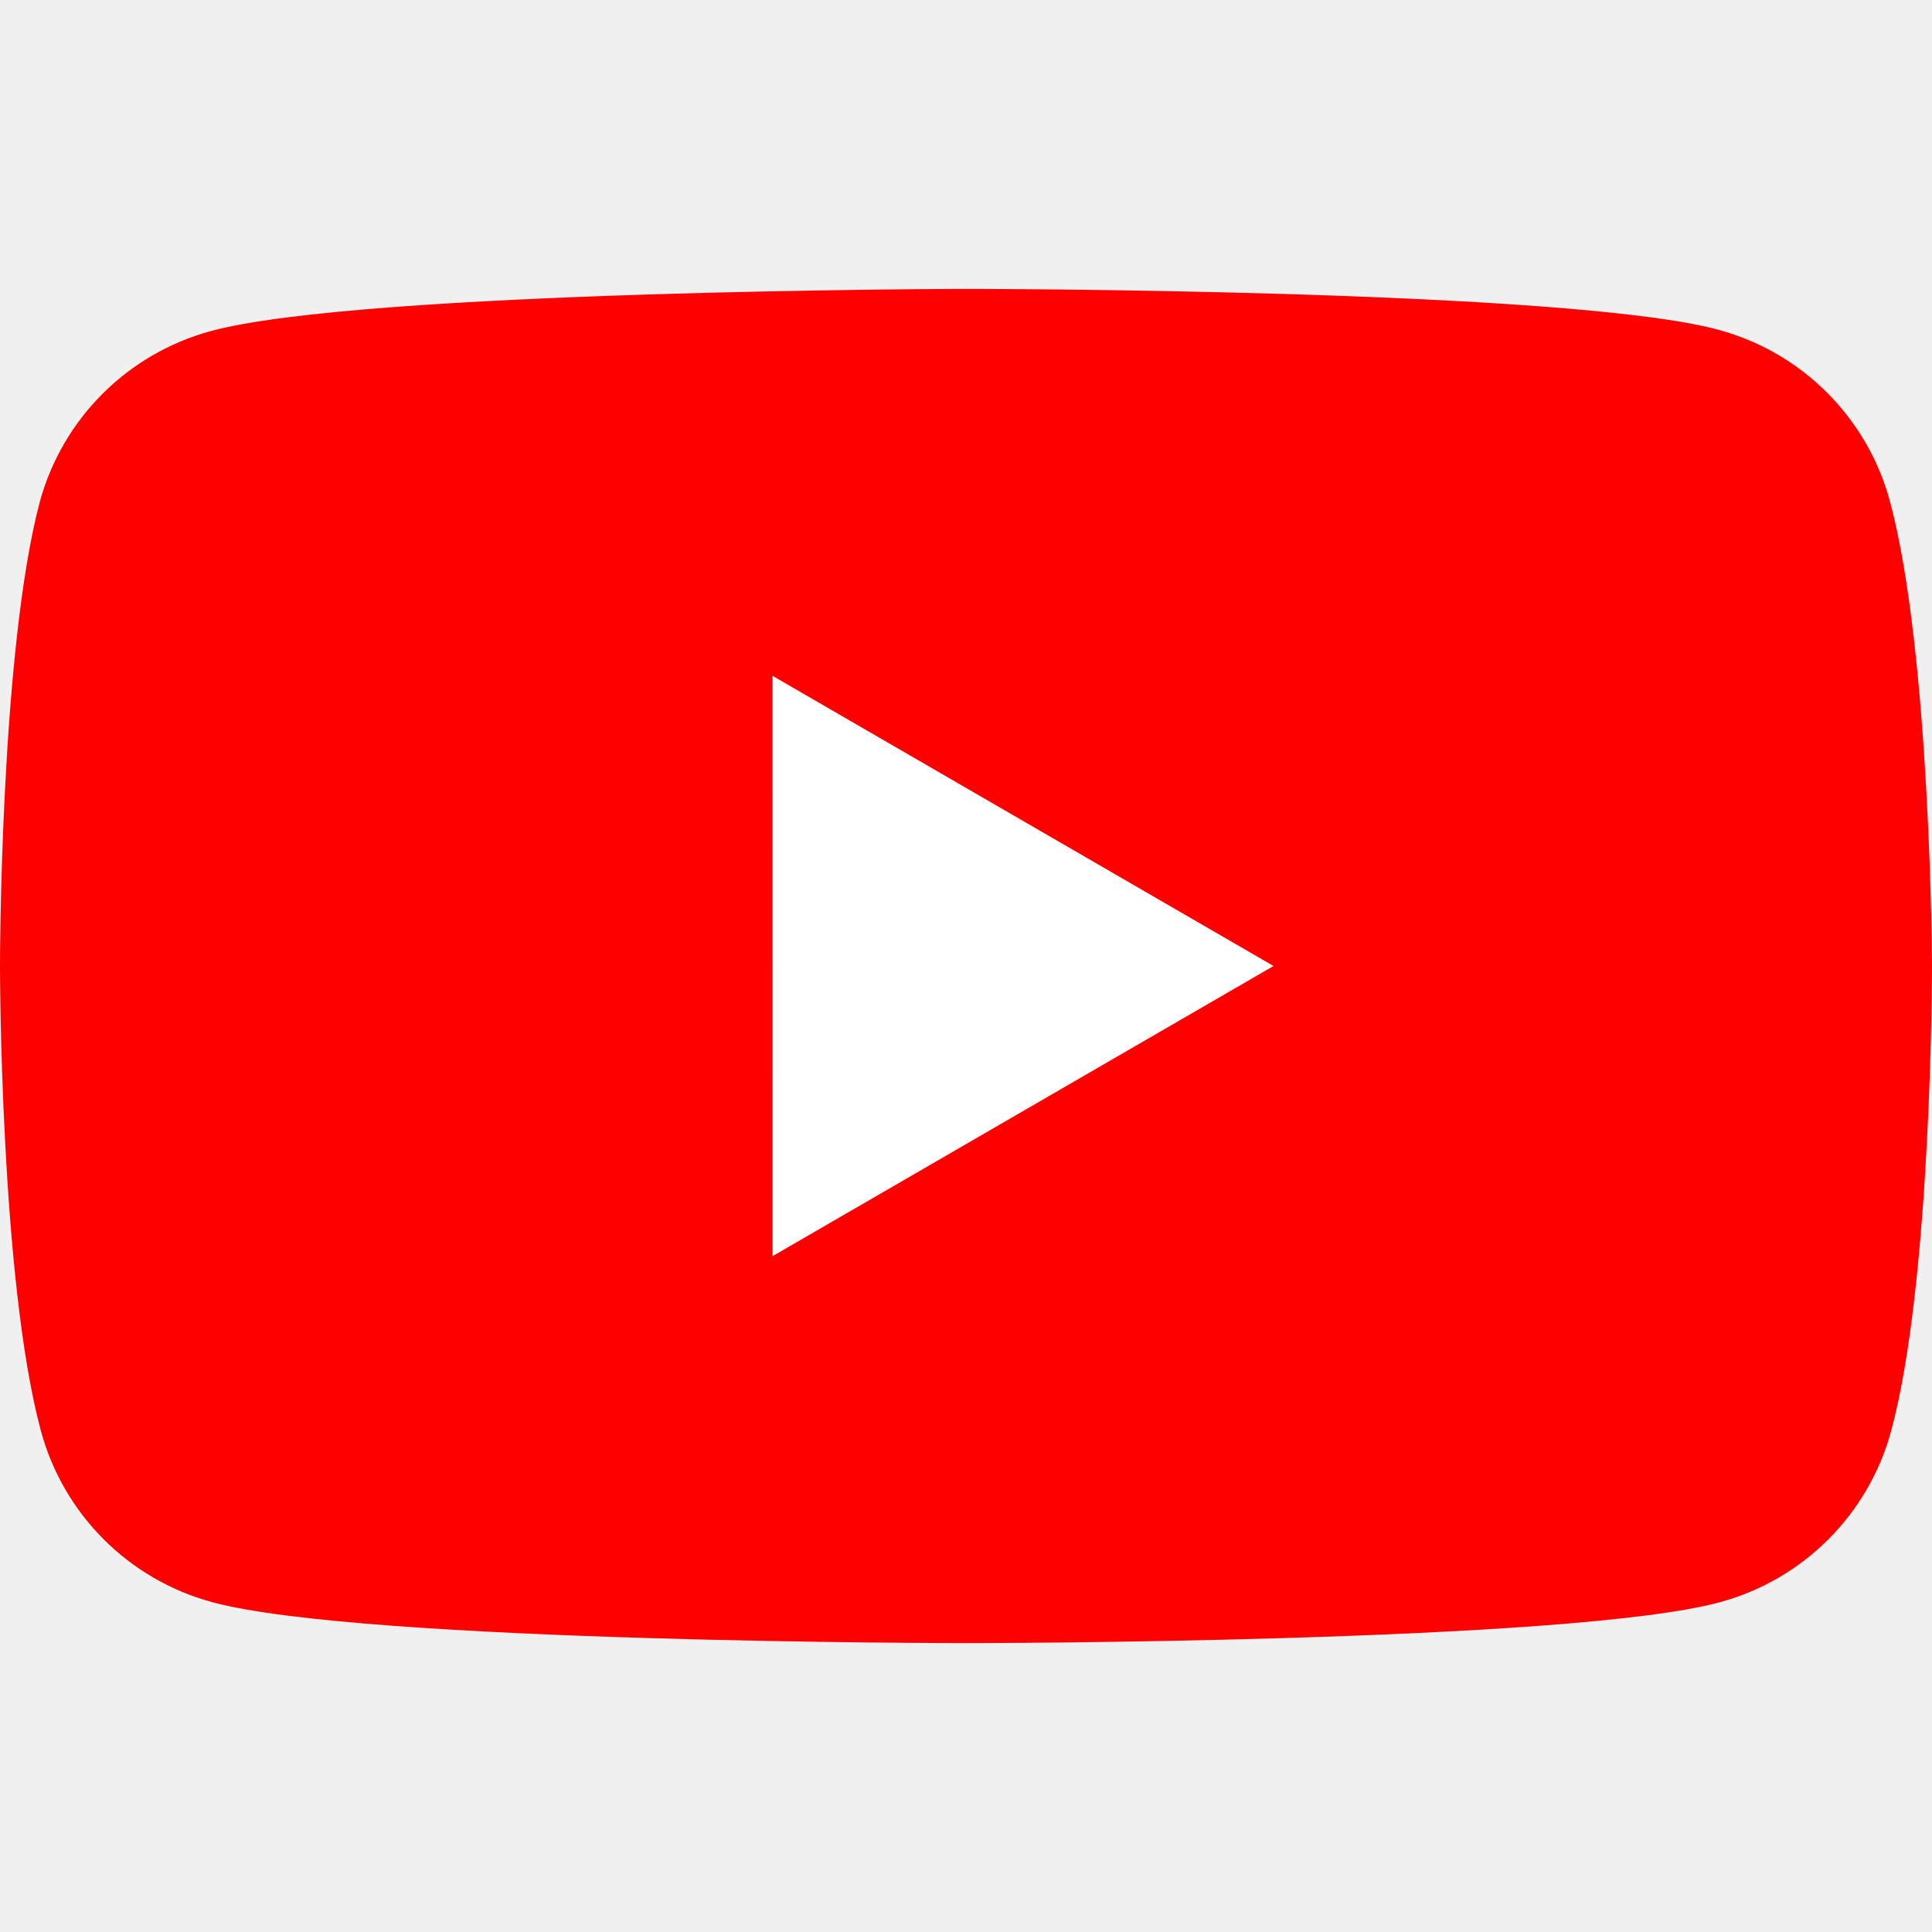
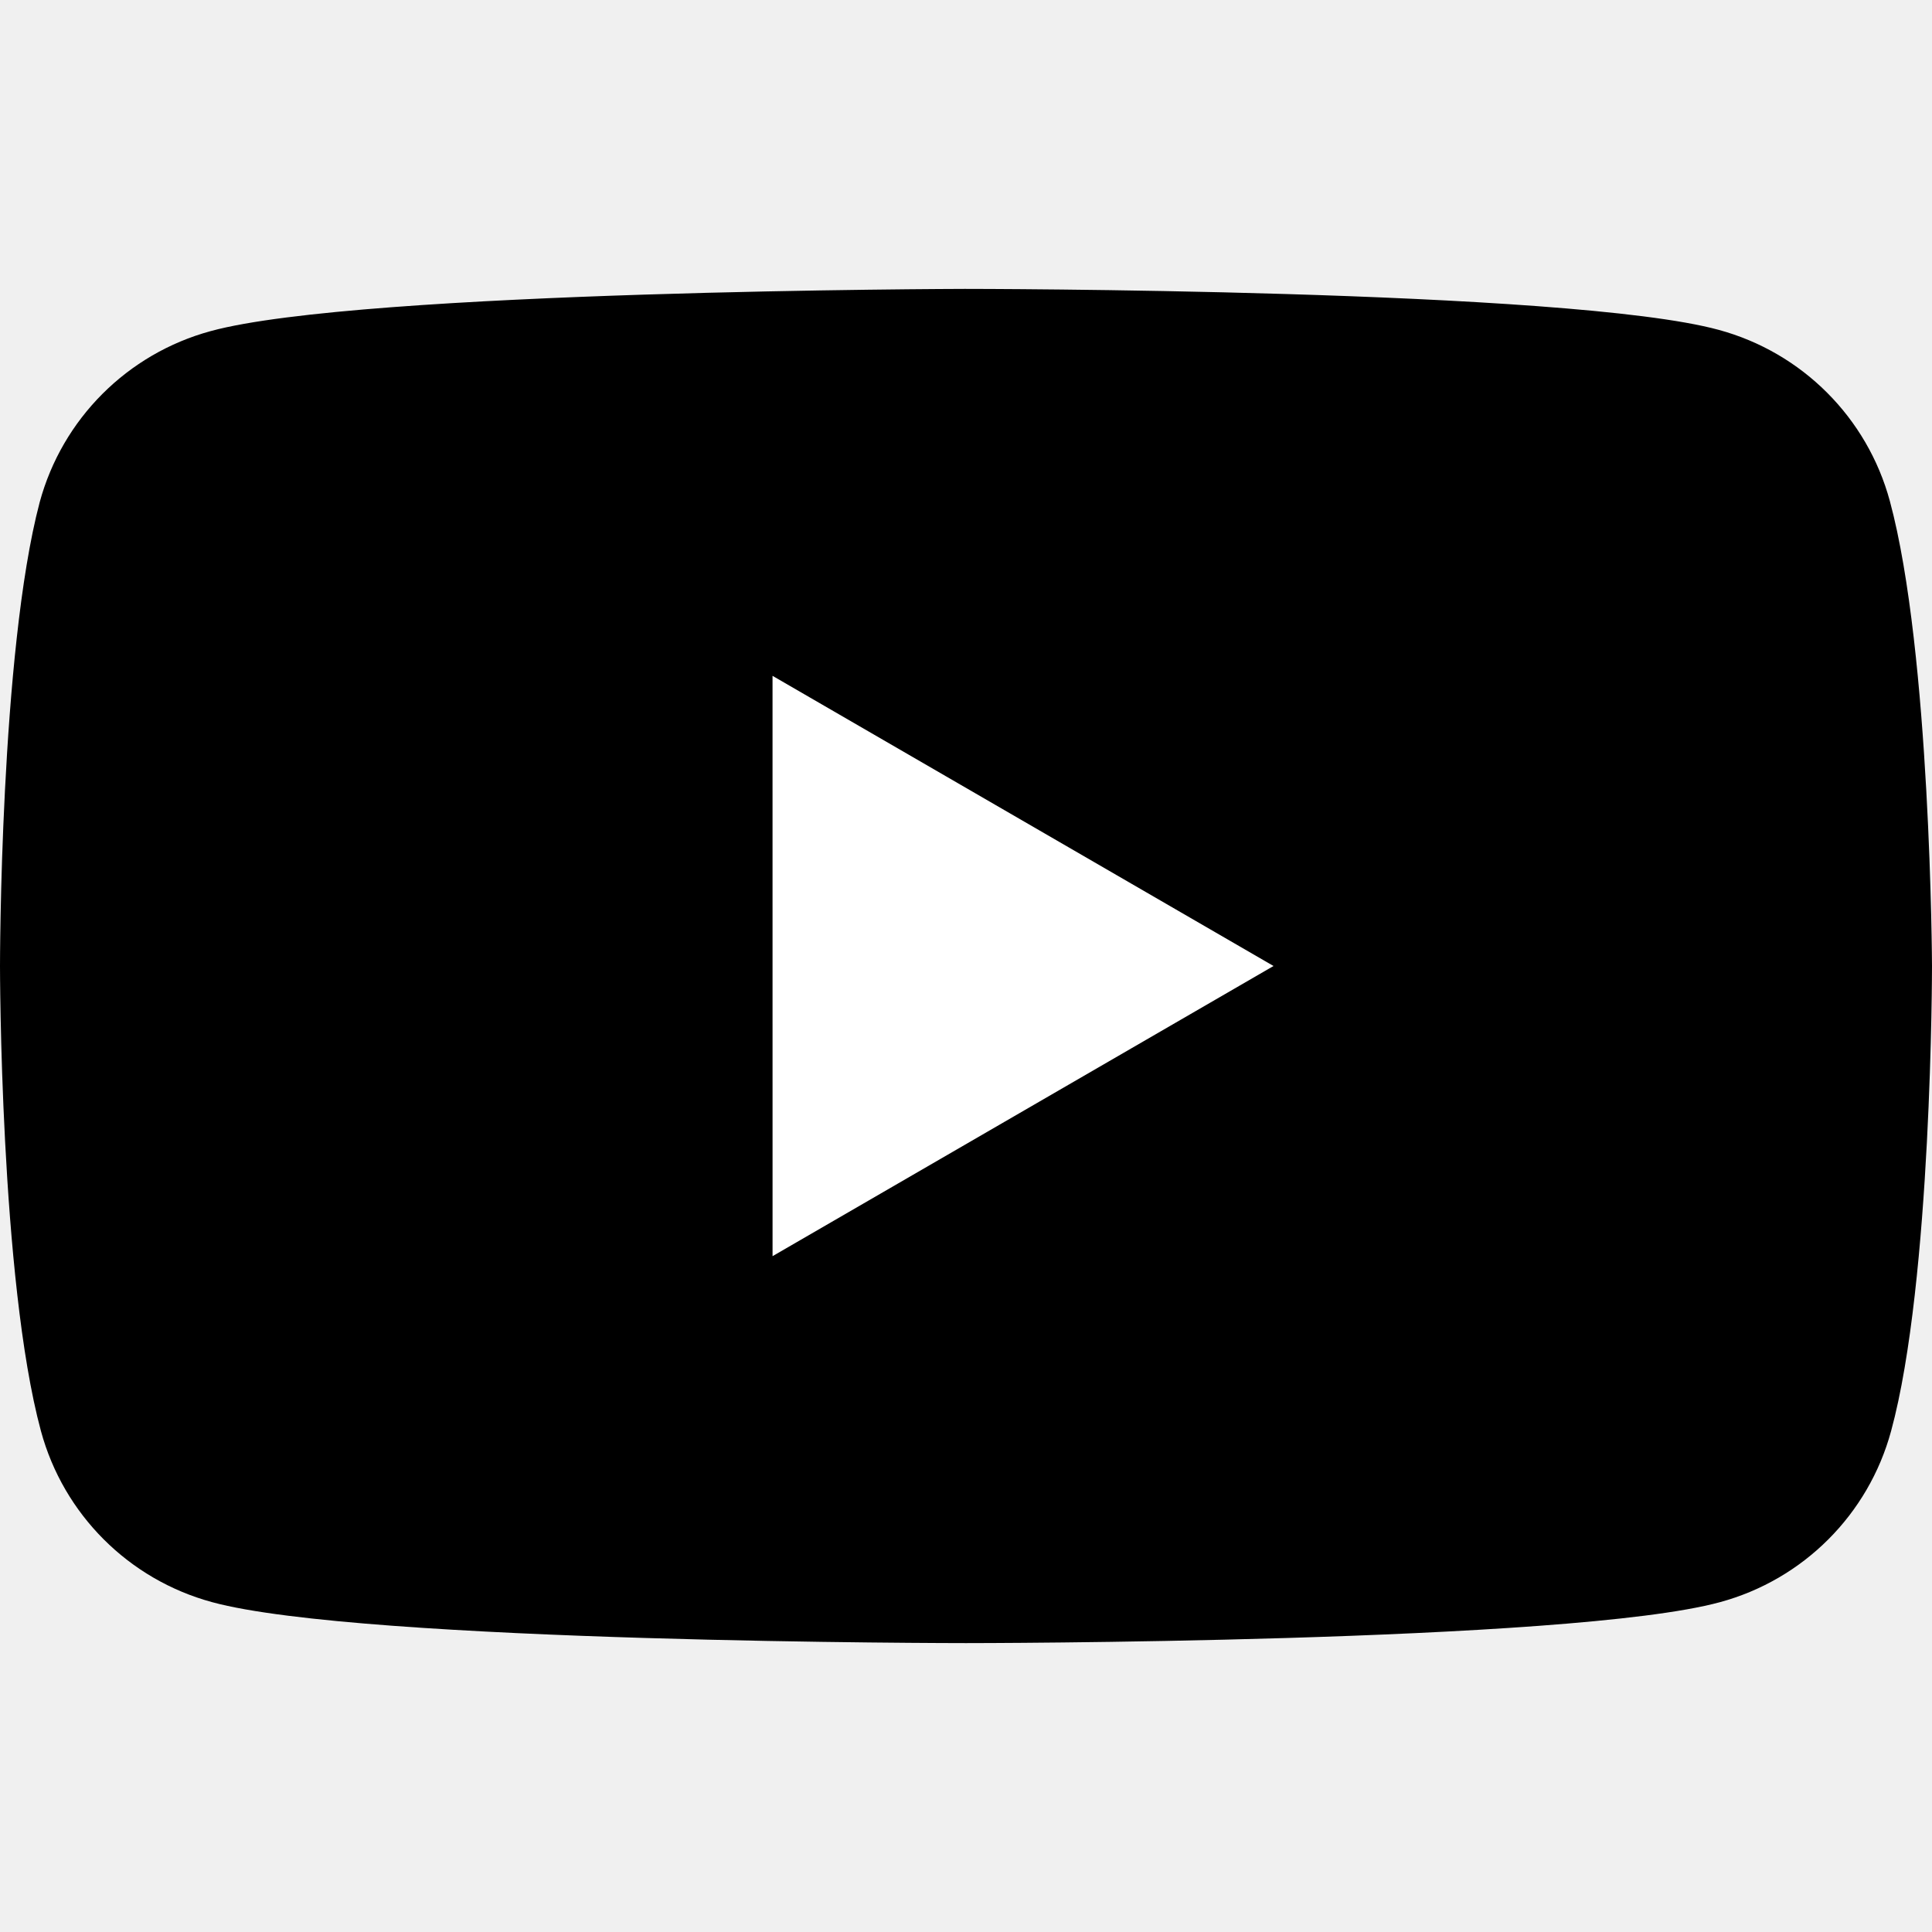
<svg xmlns="http://www.w3.org/2000/svg" width="64" height="64">
-   <path d="M62.603 16.596a8.06 8.06 0 0 0-5.669-5.669C51.964 9.57 31.96 9.57 31.96 9.57s-20.005.04-24.976 1.397a8.06 8.06 0 0 0-5.669 5.669C0 21.607 0 32 0 32s0 10.393 1.356 15.404a8.06 8.06 0 0 0 5.669 5.669C11.995 54.43 32 54.43 32 54.43s20.005 0 24.976-1.356a8.06 8.06 0 0 0 5.669-5.669C64 42.434 64 32 64 32s-.04-10.393-1.397-15.404z" fill="red" />
+   <path d="M62.603 16.596a8.06 8.06 0 0 0-5.669-5.669C51.964 9.57 31.96 9.57 31.96 9.57s-20.005.04-24.976 1.397a8.06 8.06 0 0 0-5.669 5.669C0 21.607 0 32 0 32s0 10.393 1.356 15.404a8.06 8.06 0 0 0 5.669 5.669C11.995 54.43 32 54.43 32 54.43s20.005 0 24.976-1.356a8.06 8.06 0 0 0 5.669-5.669C64 42.434 64 32 64 32s-.04-10.393-1.397-15.404z" fill="currentColor" />
  <path d="M25.592 41.612L42.187 32l-16.596-9.612z" fill="#fff" />
</svg>
